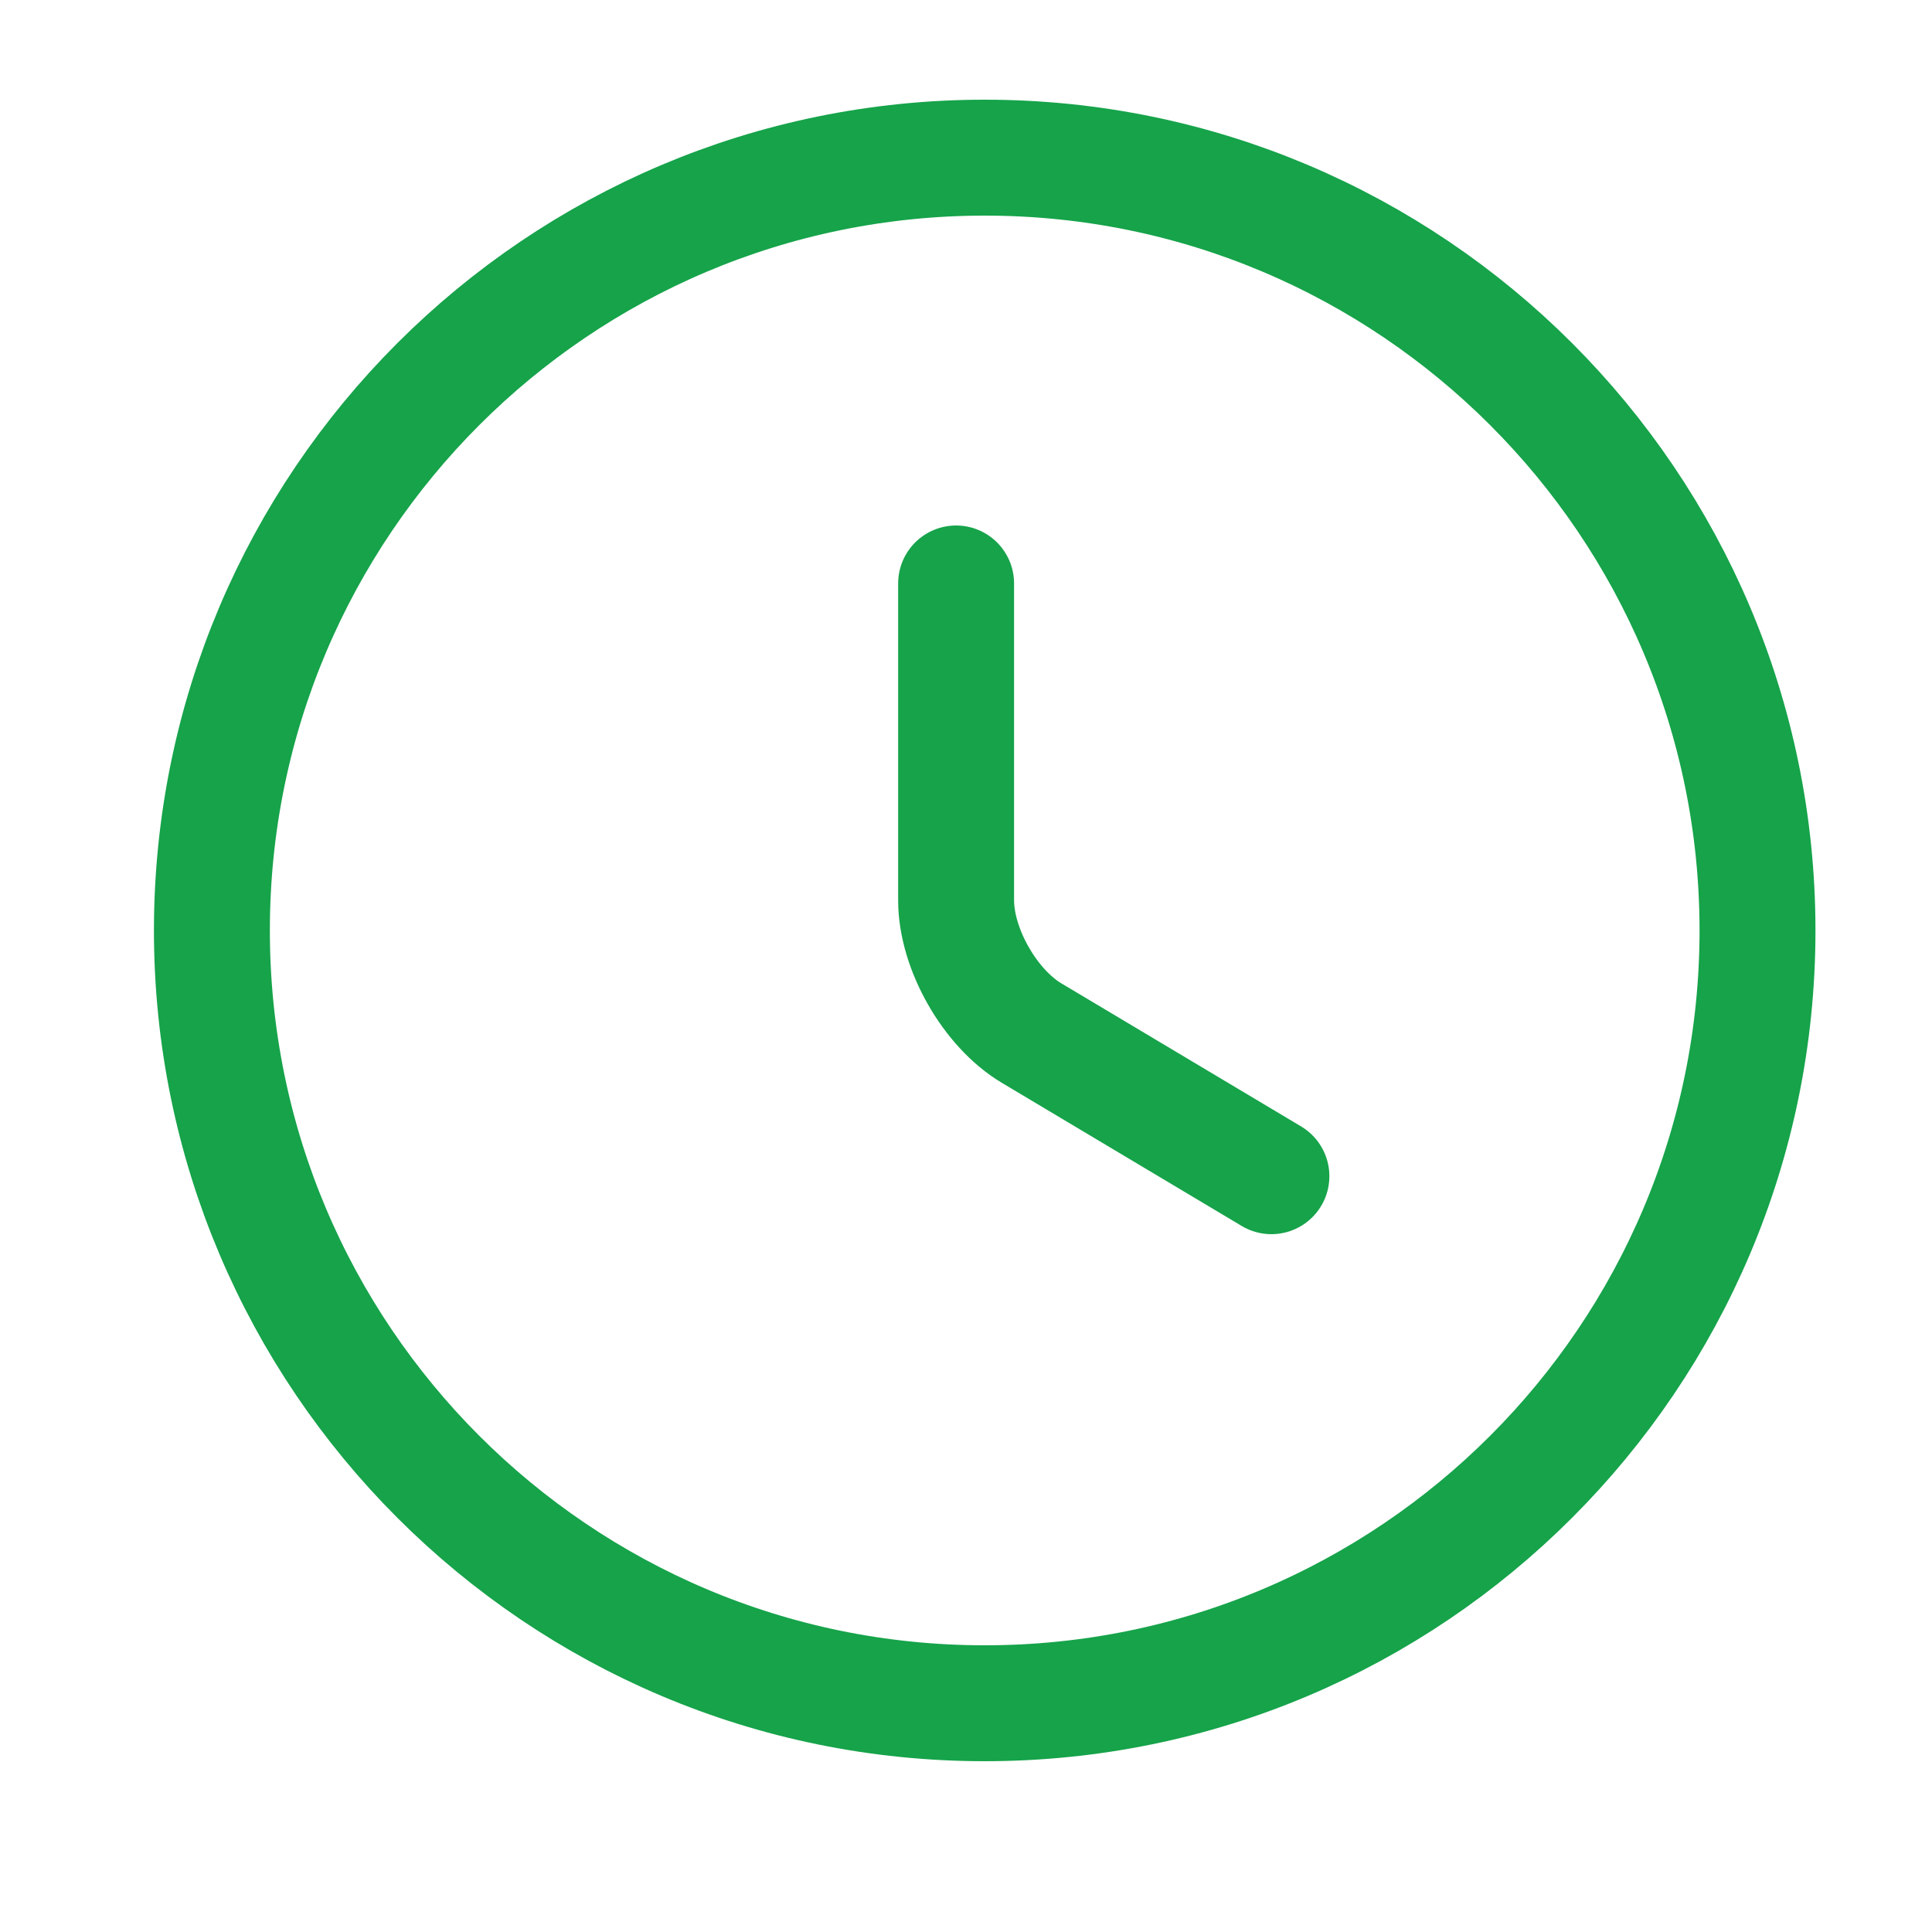
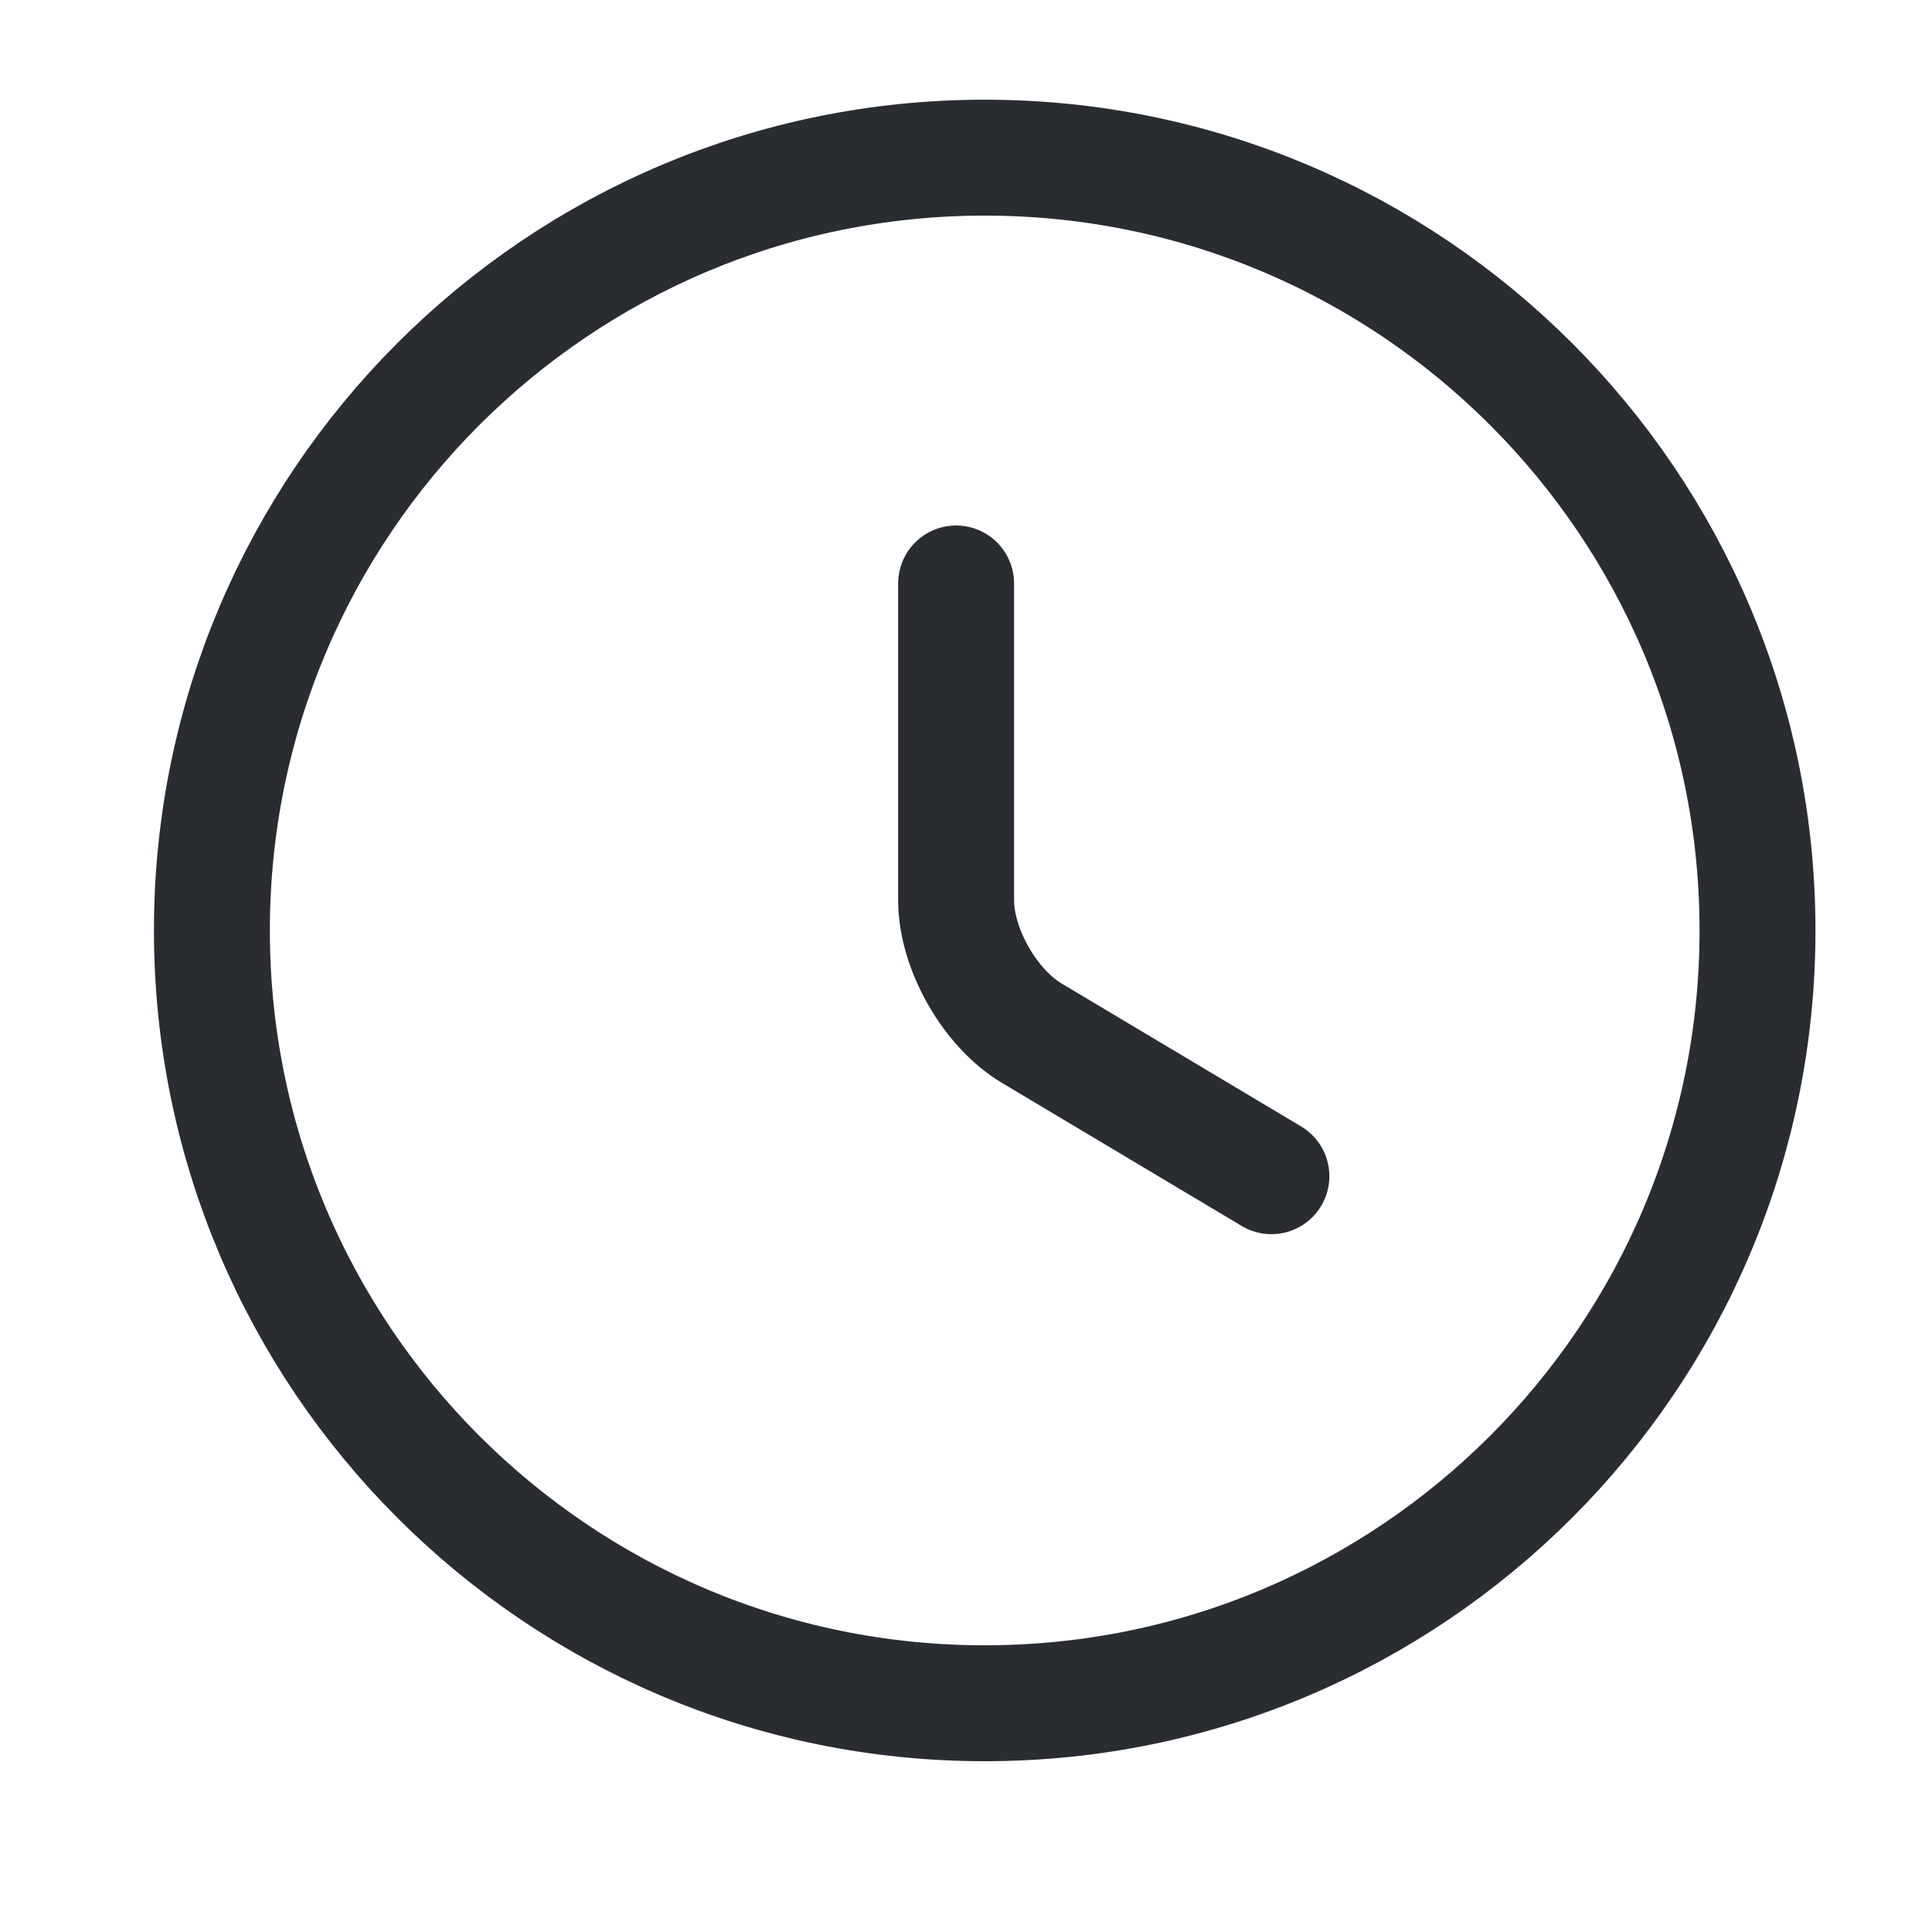
<svg xmlns="http://www.w3.org/2000/svg" width="25" height="25" viewBox="0 0 25 25" fill="none">
-   <path d="M22.742 12.04C22.742 17.56 18.262 22.04 12.742 22.04C7.222 22.04 2.742 17.56 2.742 12.04C2.742 6.52 7.222 2.04 12.742 2.04C18.262 2.04 22.742 6.52 22.742 12.04Z" stroke="#16A34A" stroke-width="1.5" stroke-linecap="round" stroke-linejoin="round" />
-   <path d="M16.452 15.22L13.352 13.37C12.812 13.05 12.372 12.28 12.372 11.65V7.55" stroke="#16A34A" stroke-width="1.5" stroke-linecap="round" stroke-linejoin="round" />
+   <path d="M22.742 12.04C22.742 17.56 18.262 22.04 12.742 22.04C7.222 22.04 2.742 17.56 2.742 12.04C2.742 6.52 7.222 2.04 12.742 2.04C18.262 2.04 22.742 6.52 22.742 12.04Z" stroke="#292D32" stroke-width="1.5" stroke-linecap="round" stroke-linejoin="round" />
+   <path d="M16.452 15.22L13.352 13.37C12.812 13.05 12.372 12.28 12.372 11.65V7.55" stroke="#292D32" stroke-width="1.5" stroke-linecap="round" stroke-linejoin="round" />
</svg>
